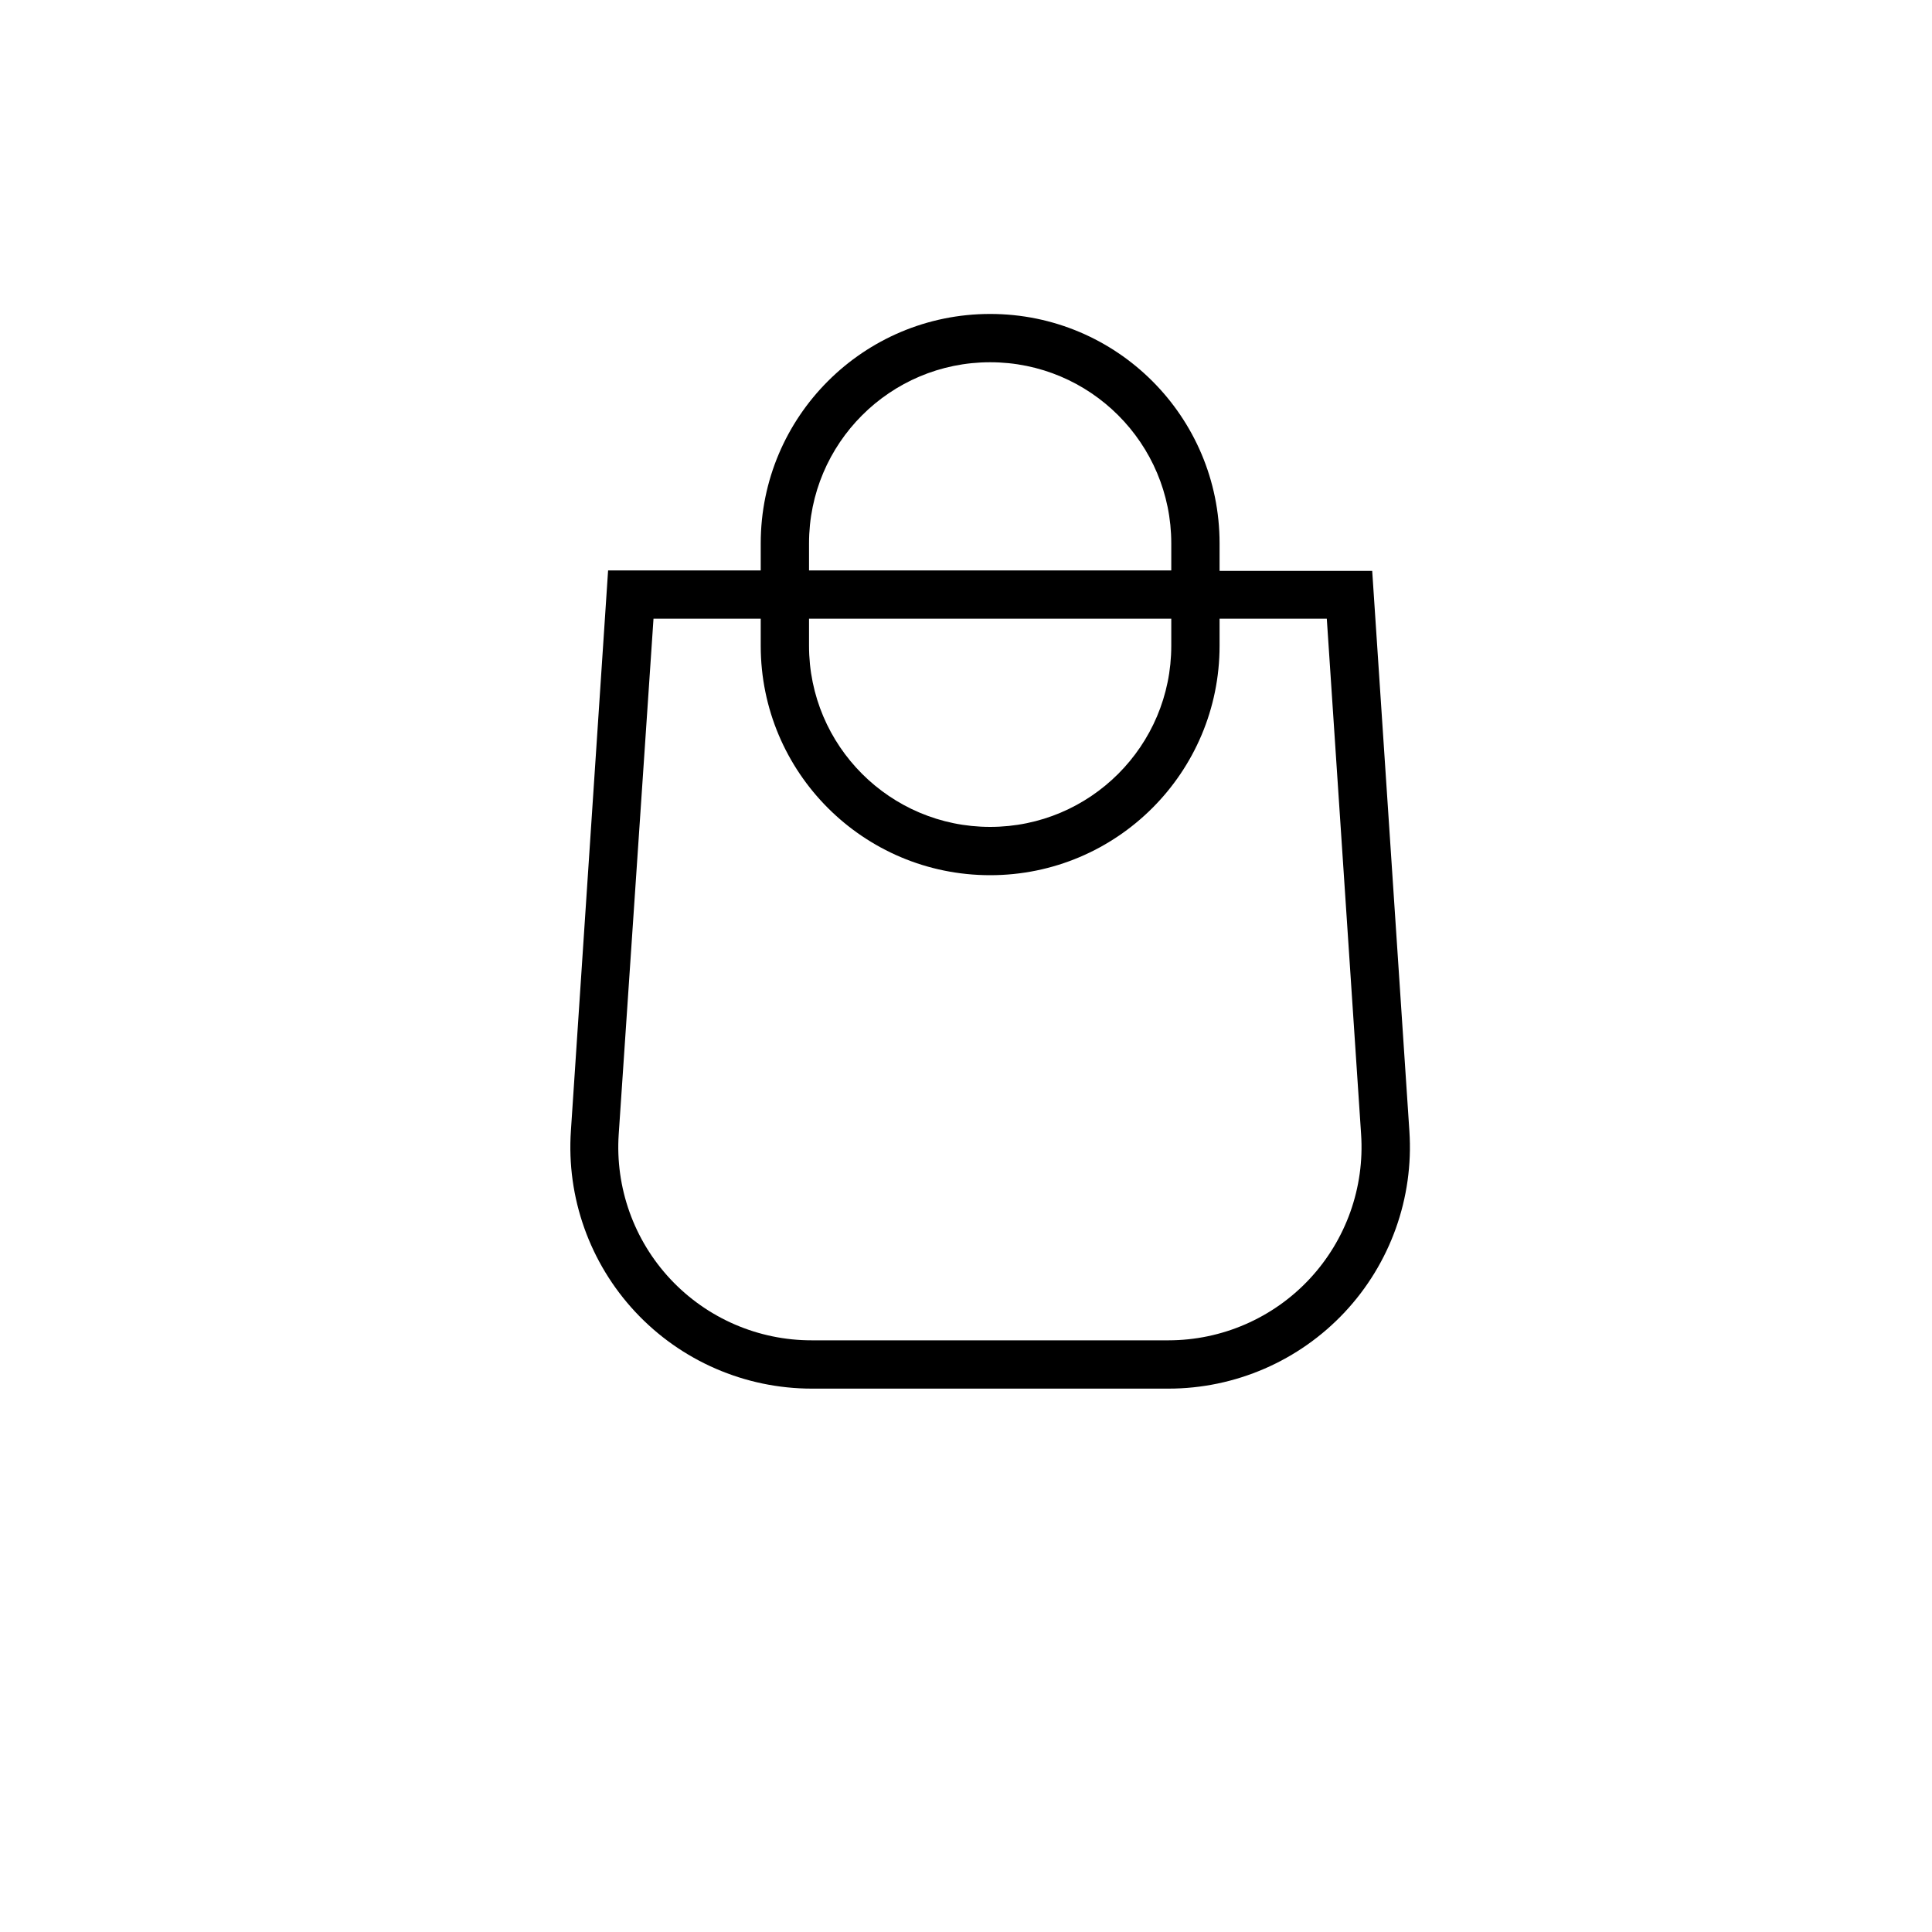
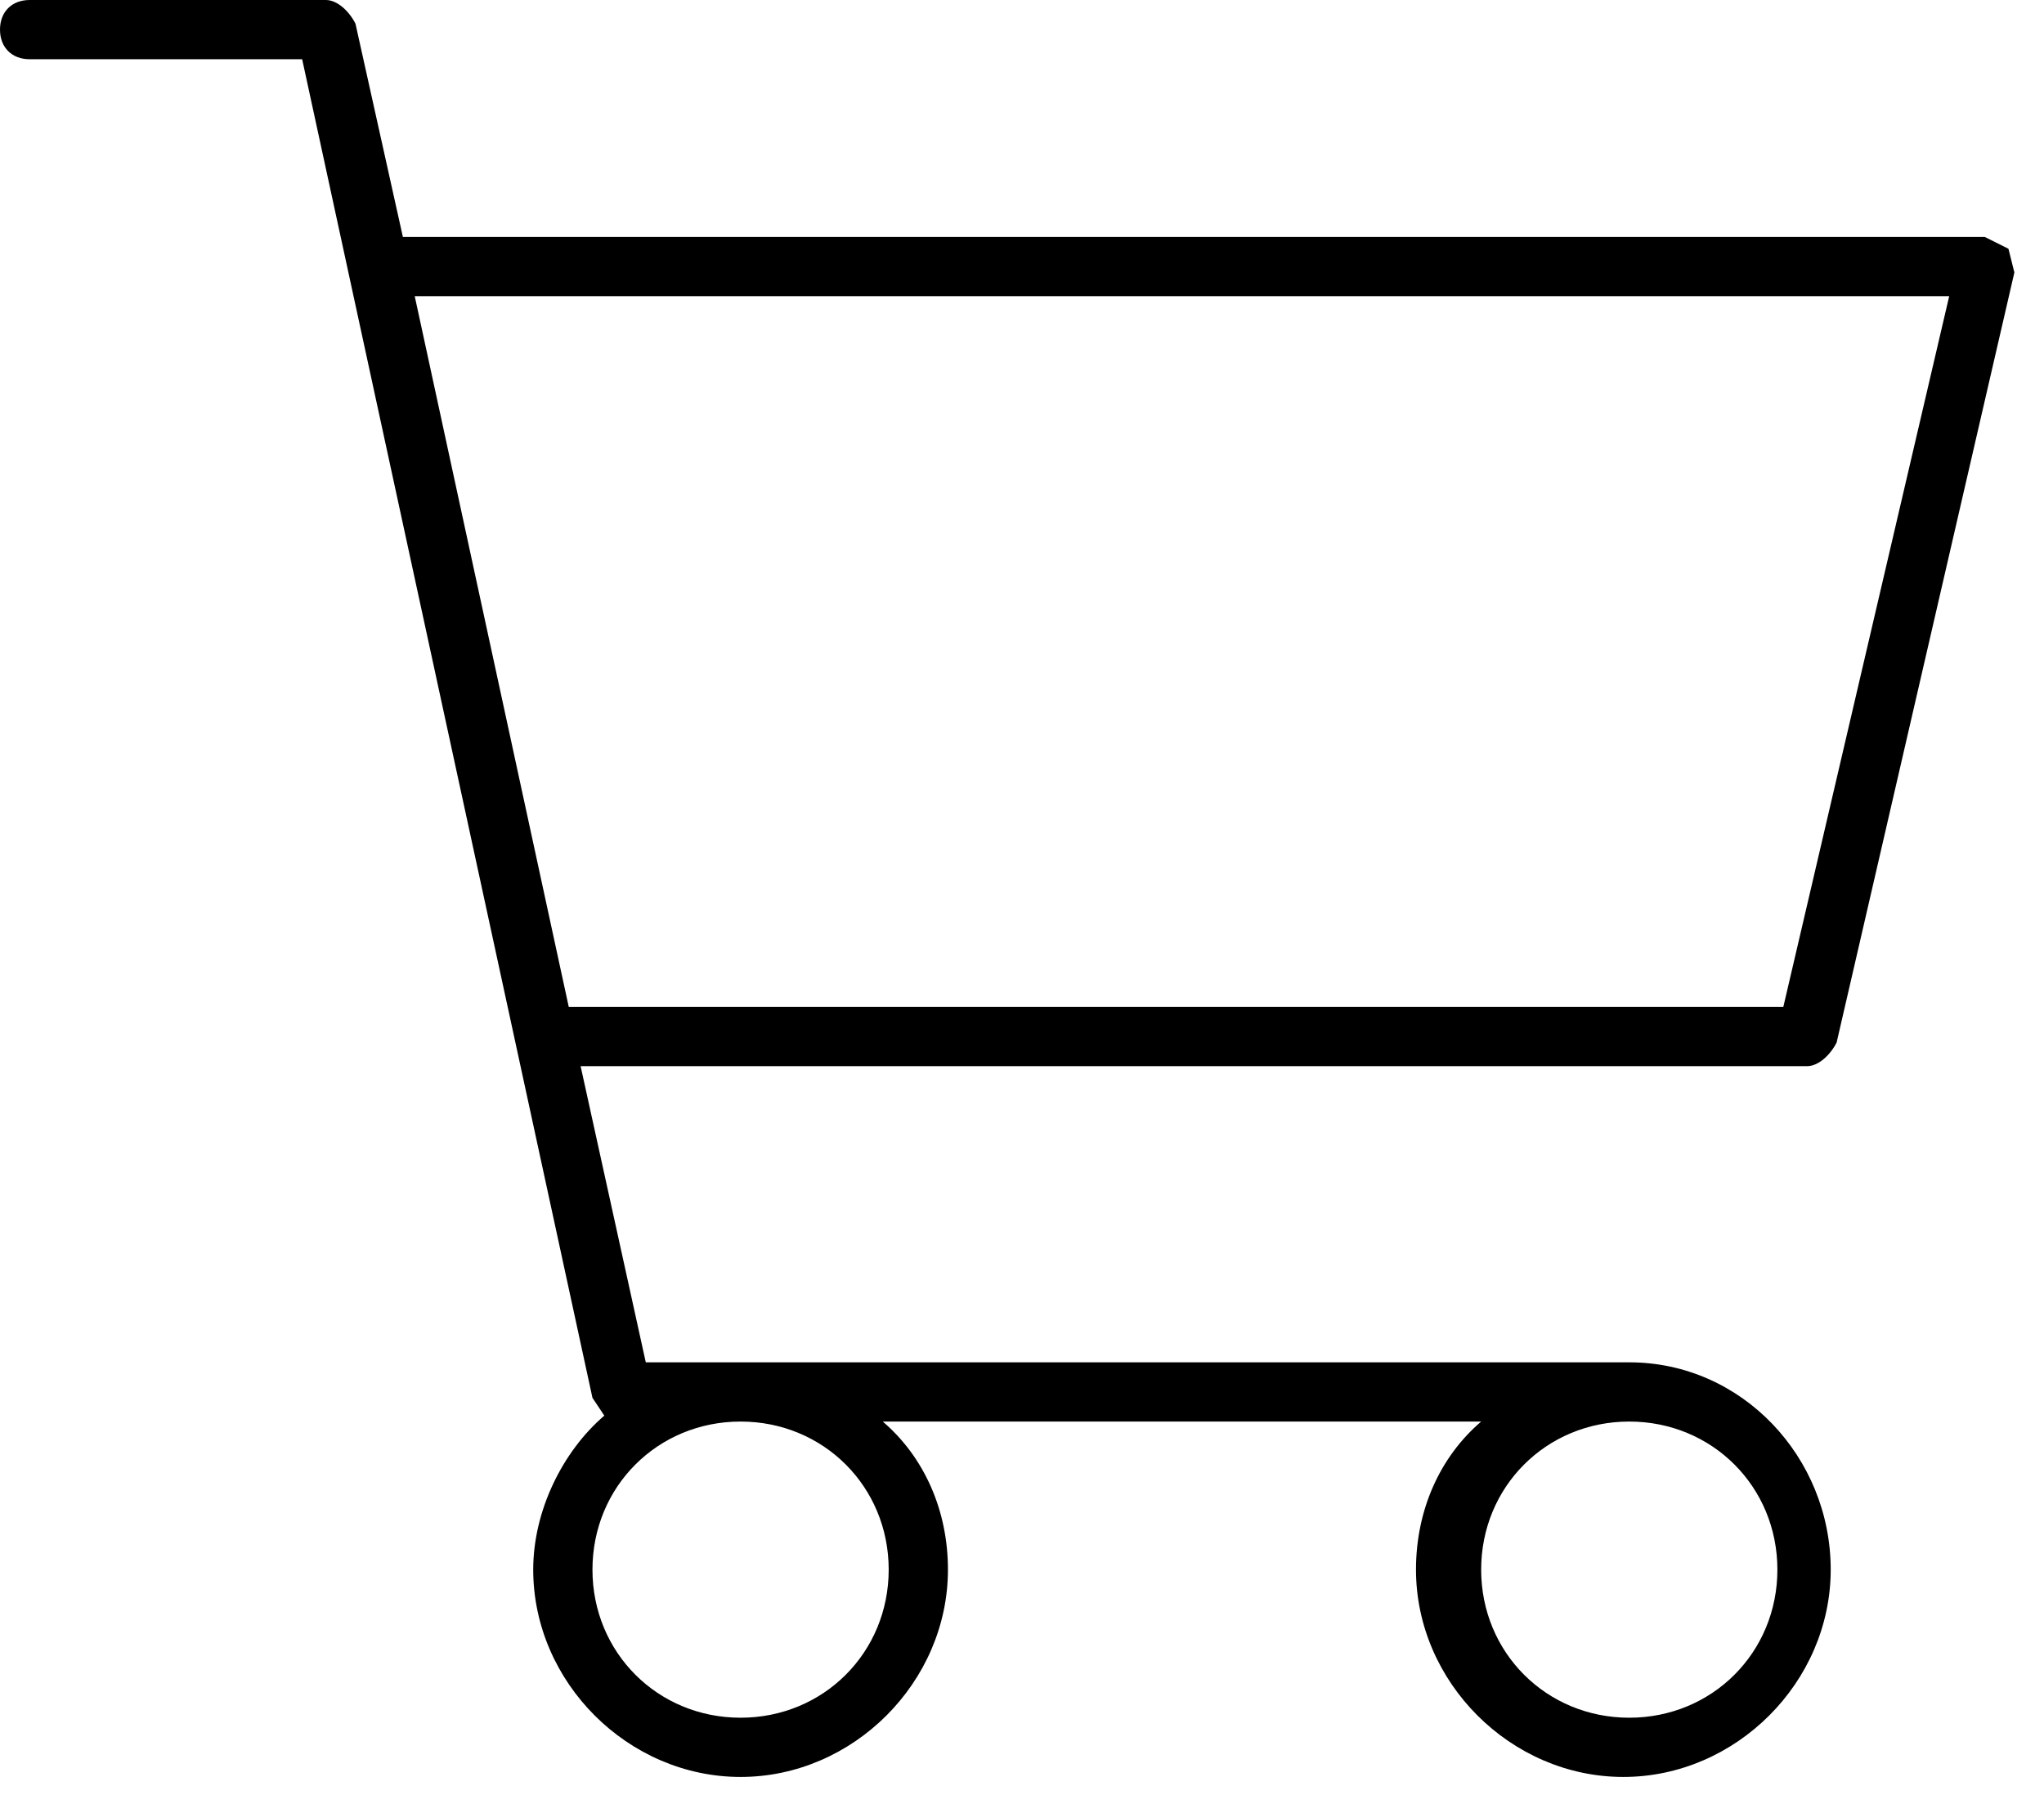
- <svg xmlns="http://www.w3.org/2000/svg" fill="none" class="icon icon-cart" viewBox="0 0 40 40">
-   <path fill="currentColor" fill-rule="evenodd" d="M20.5 6.5a4.75 4.75 0 0 0-4.75 4.75v.56h-3.16l-.77 11.6a5 5 0 0 0 4.99 5.34h7.38a5 5 0 0 0 4.99-5.33l-.77-11.6h-3.16v-.57A4.75 4.75 0 0 0 20.5 6.5m3.75 5.31v-.56a3.75 3.75 0 1 0-7.5 0v.56zm-7.5 1h7.5v.56a3.75 3.75 0 1 1-7.5 0zm-1 0v.56a4.75 4.75 0 1 0 9.5 0v-.56h2.22l.71 10.67a4 4 0 0 1-3.99 4.27h-7.38a4 4 0 0 1-4-4.27l.72-10.67z" />
+ <svg id="cart" viewBox="0 0 34.5 30.3">
+   <path d="M31 17.6l3-13-.1-.4-.4-.2H6.8L6 .4C5.9.2 5.7 0 5.5 0h-5C.2 0 0 .2 0 .5s.2.5.5.5h4.6L10 23.6l.2.3c-.7.6-1.2 1.6-1.2 2.6 0 1.9 1.6 3.5 3.5 3.5s3.5-1.6 3.5-3.5c0-1-.4-1.9-1.1-2.5H25c-.7.6-1.1 1.5-1.1 2.5 0 1.9 1.6 3.5 3.5 3.5s3.5-1.6 3.5-3.5-1.5-3.5-3.4-3.5H10.9l-1.1-5h20.7c.2 0 .4-.2.5-.4zm-1 8.9c0 1.4-1.1 2.5-2.5 2.5S25 27.9 25 26.5s1.1-2.5 2.5-2.5 2.5 1.1 2.5 2.5zm-15 0c0 1.4-1.1 2.5-2.5 2.5S10 27.9 10 26.5s1.1-2.5 2.5-2.5 2.5 1.1 2.5 2.5zM9.6 17L7 5h25.9l-2.8 12H9.6z" />
</svg>
